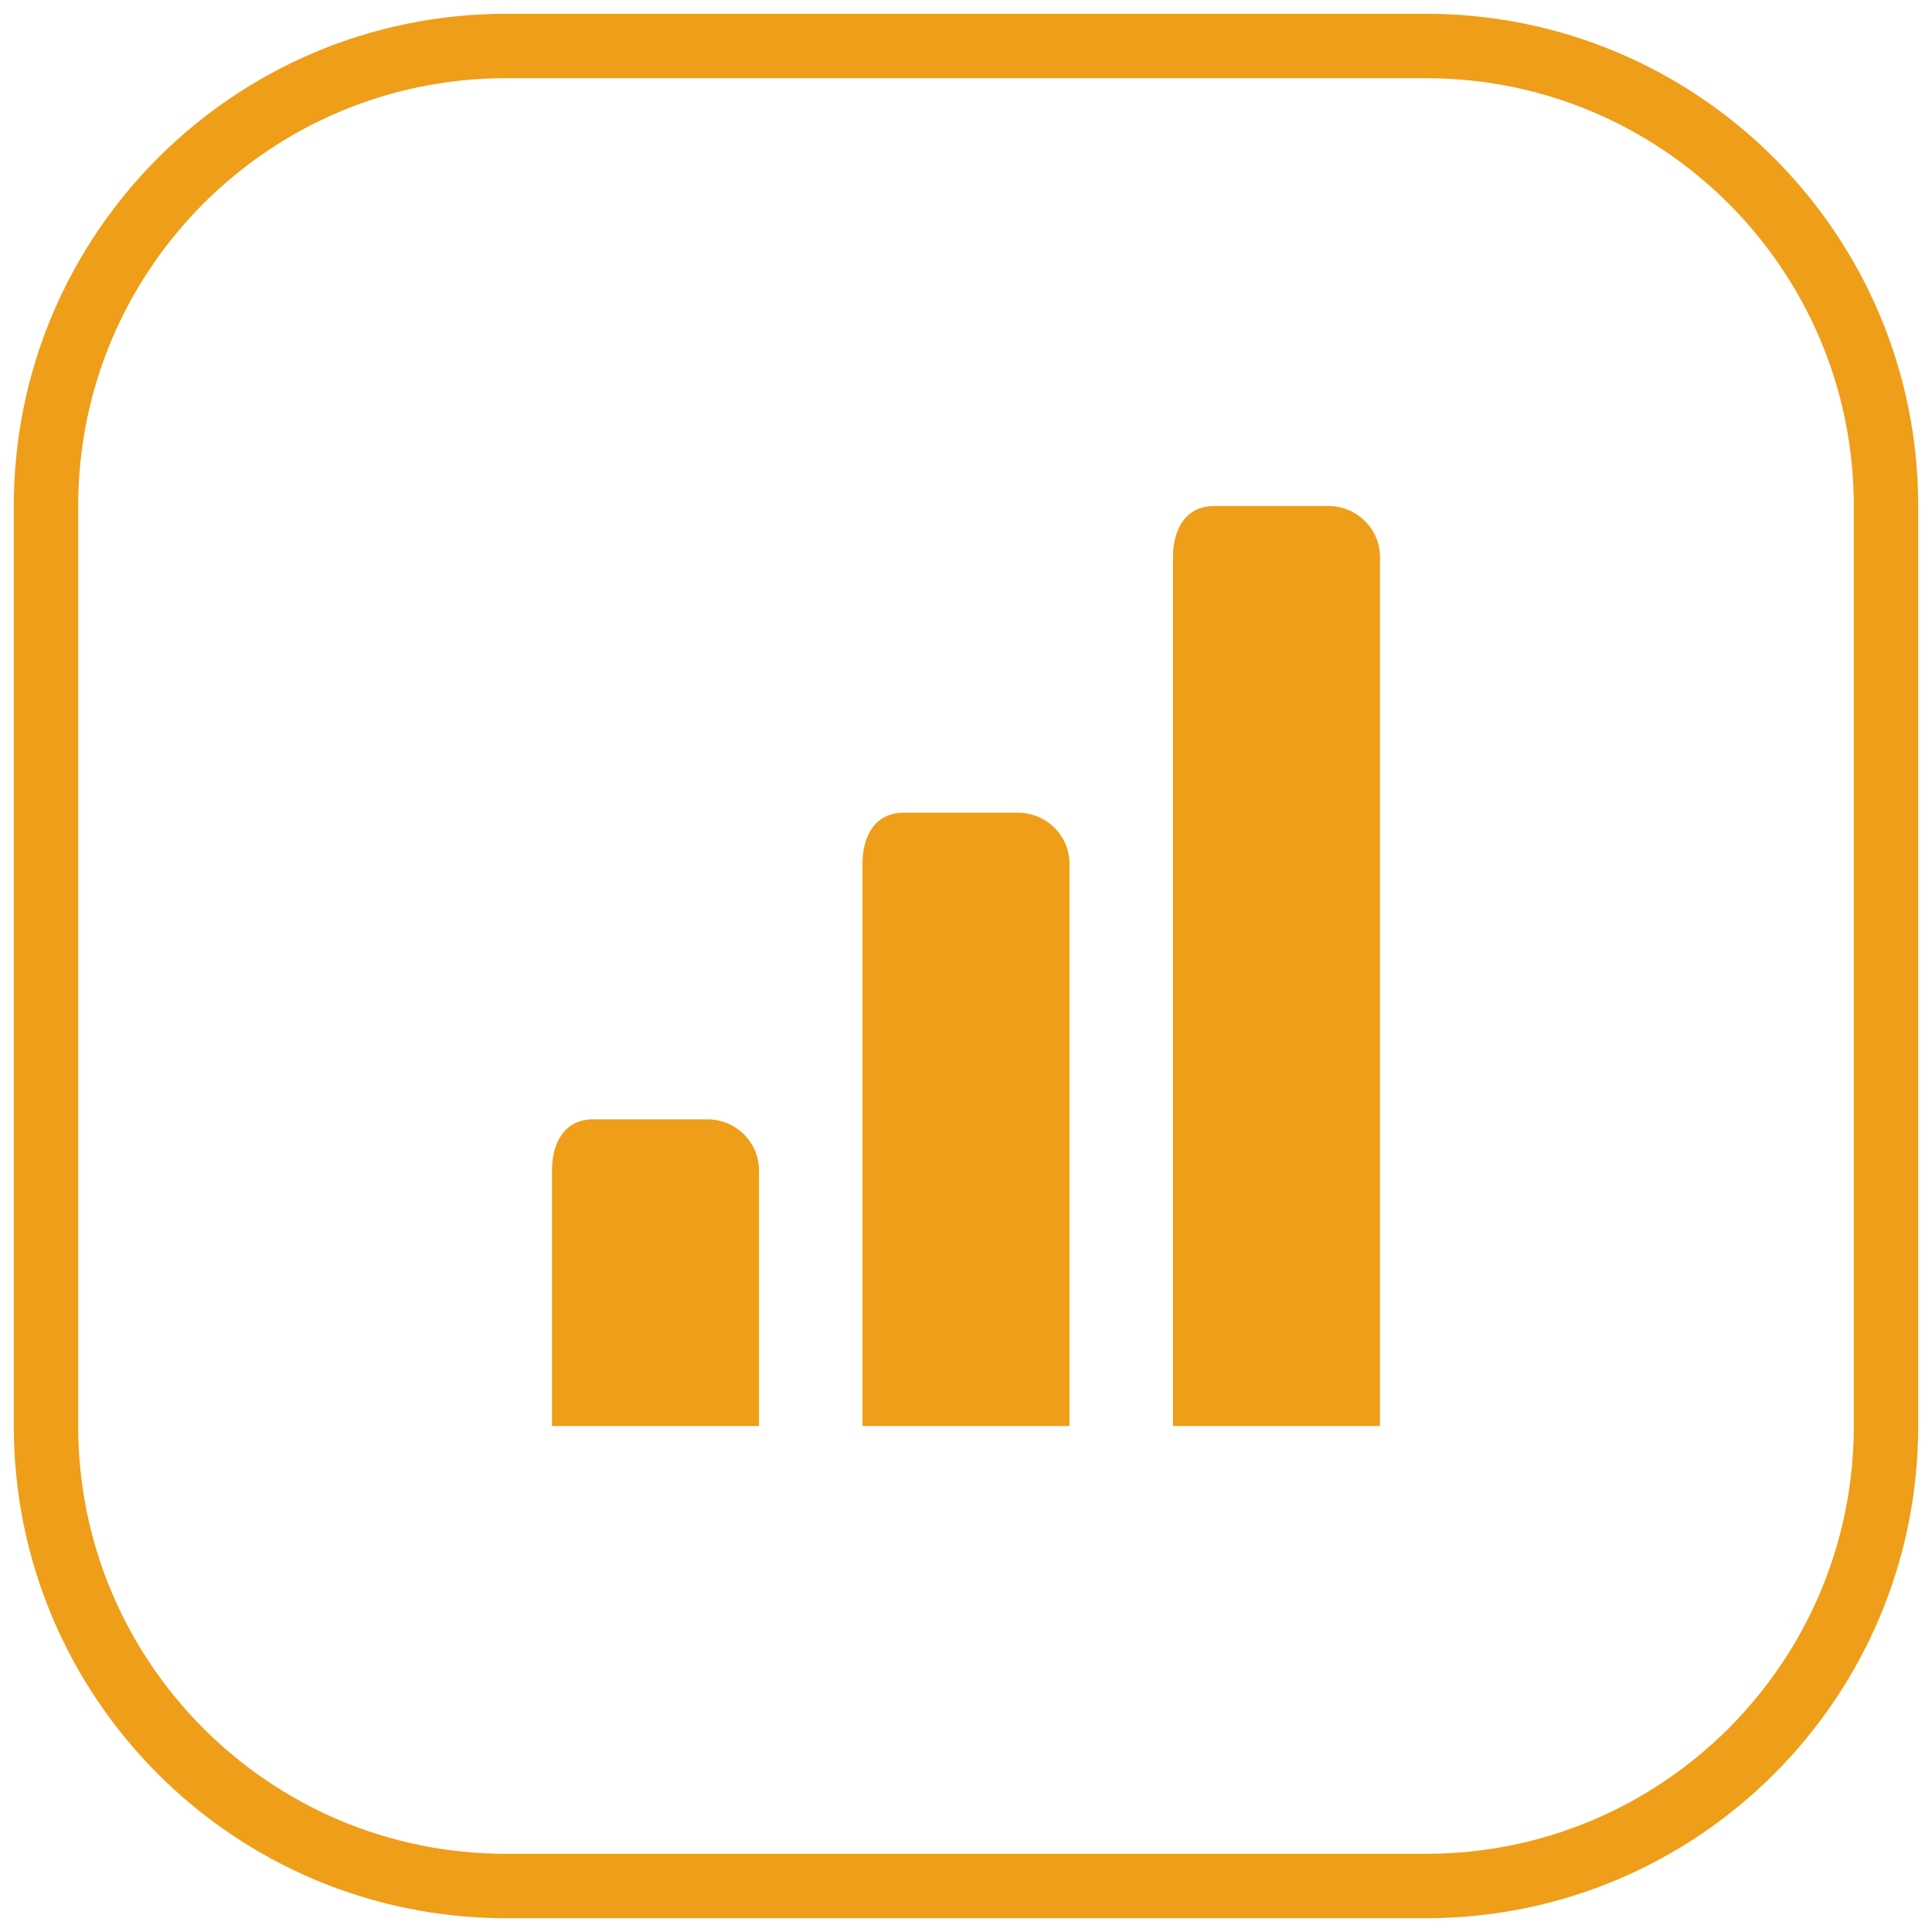
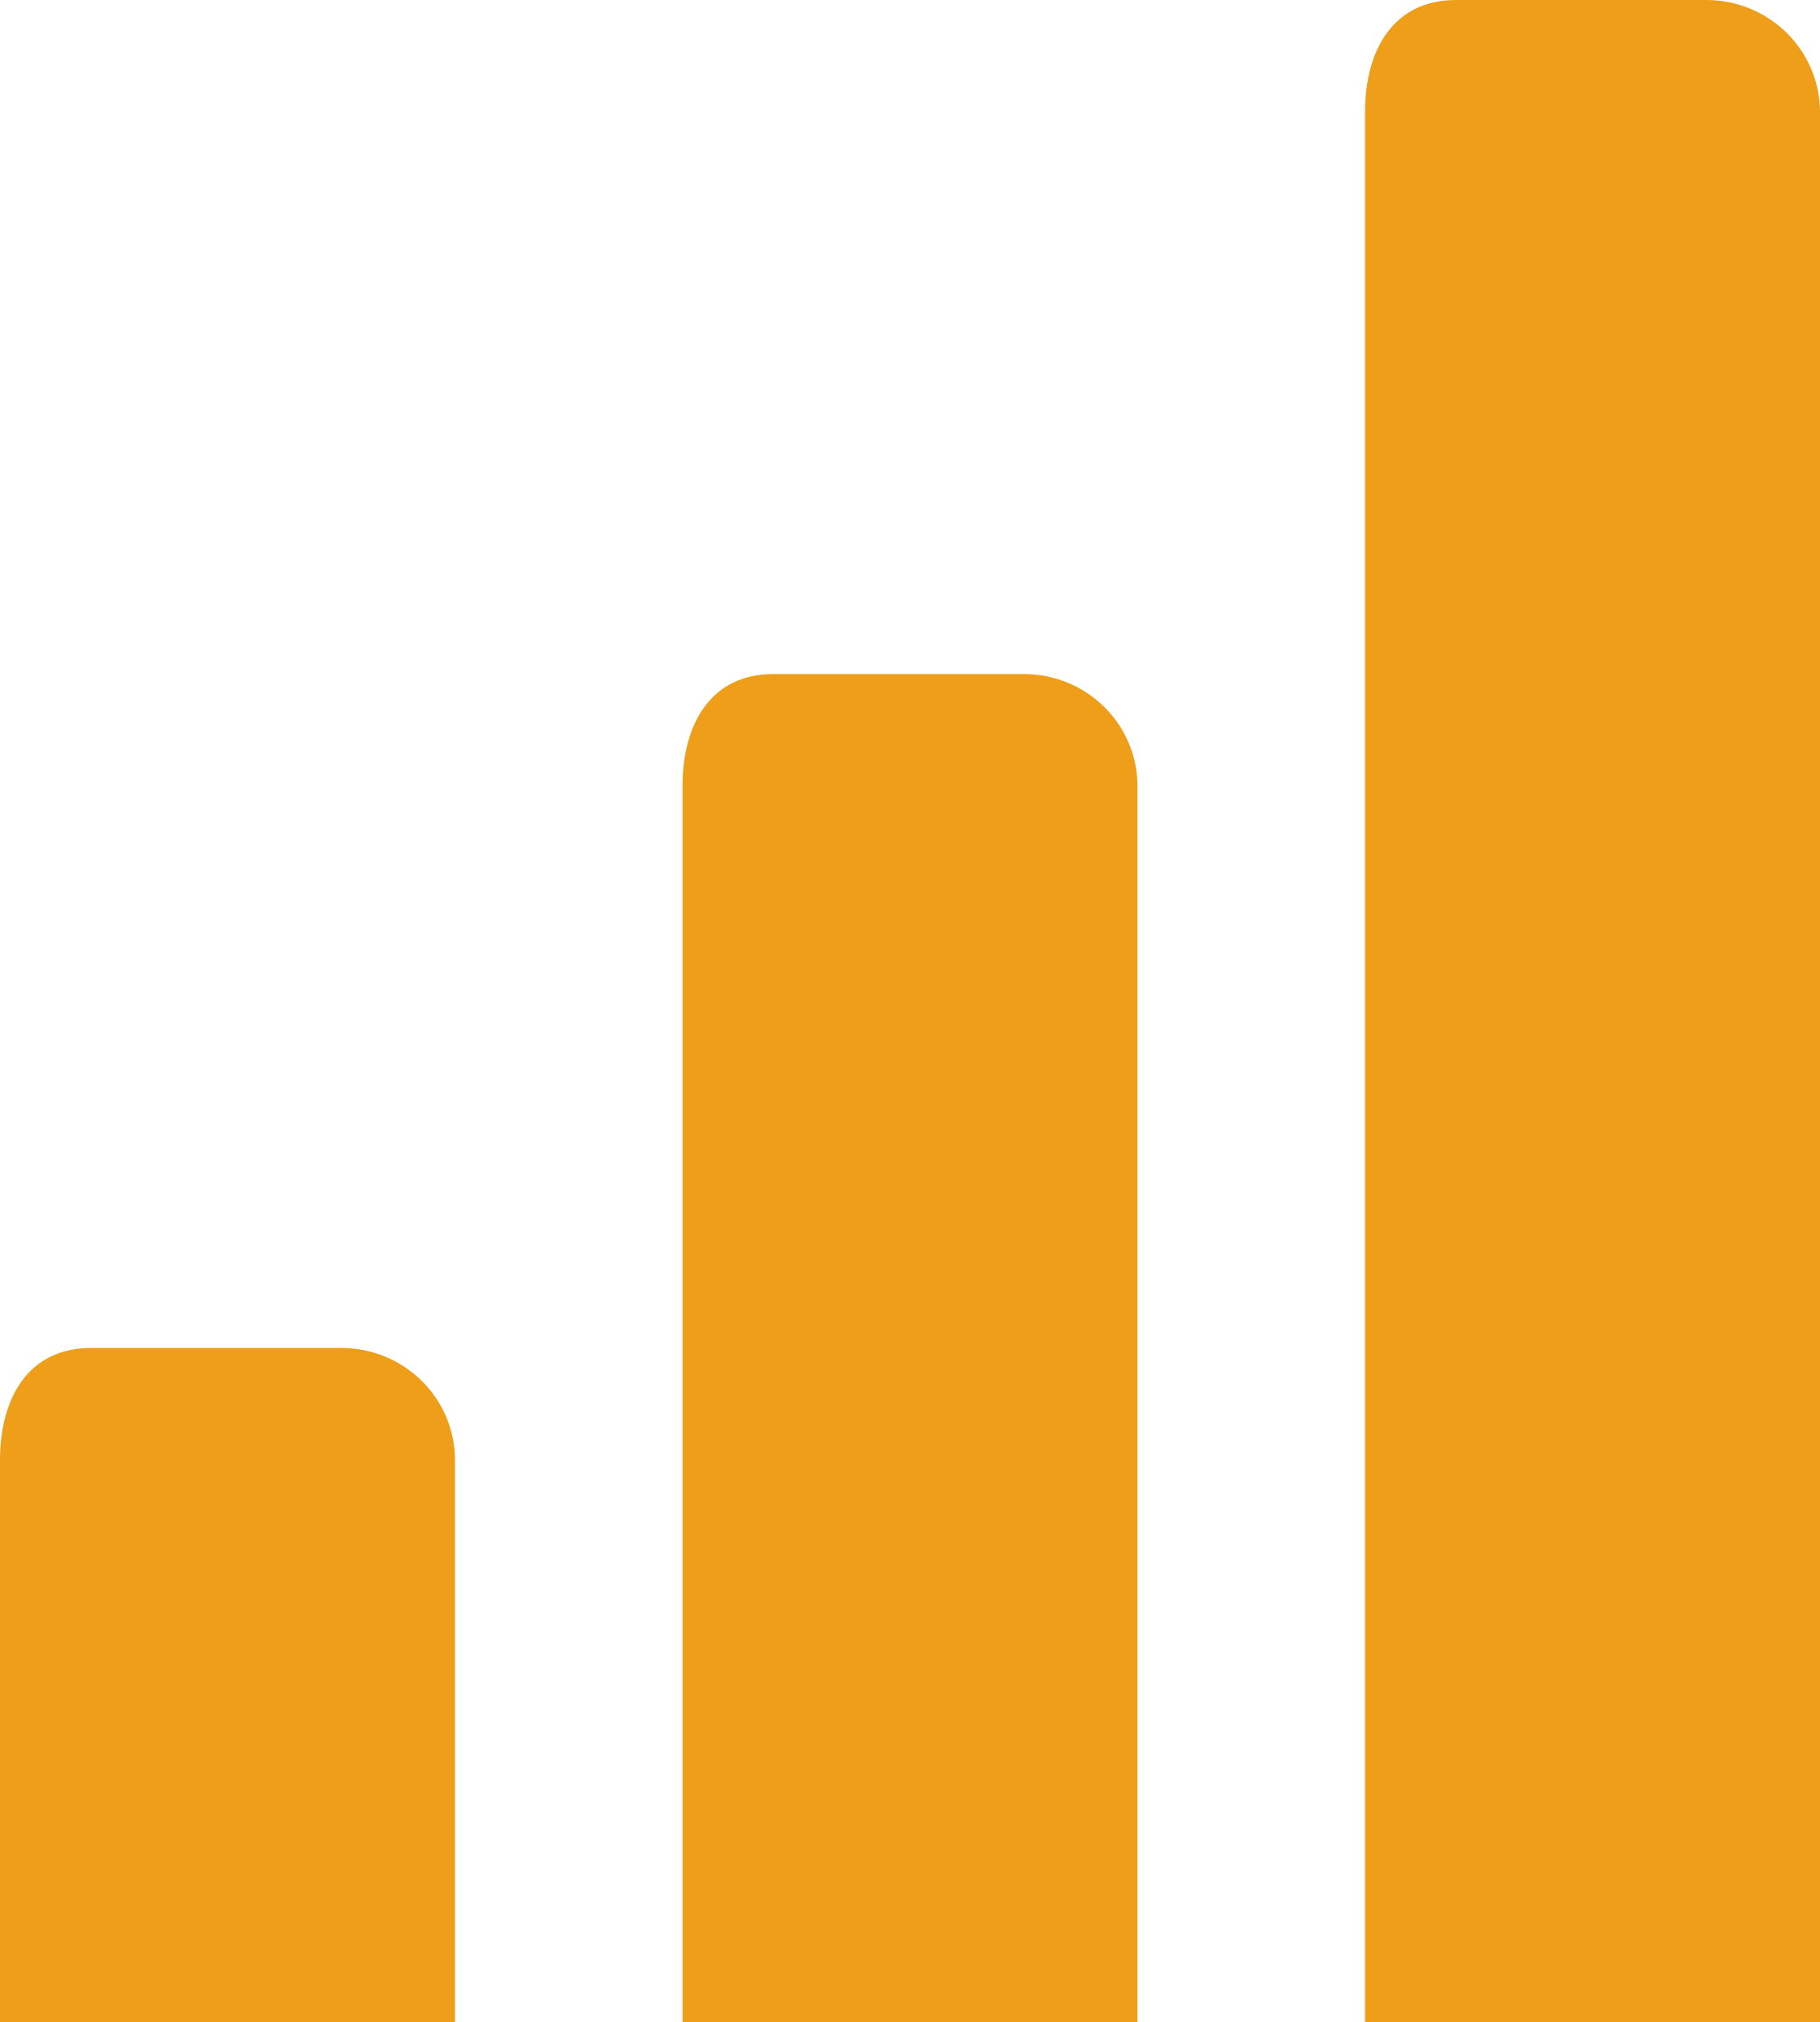
- <svg xmlns="http://www.w3.org/2000/svg" width="42px" height="42px" viewBox="0 0 42 42" version="1.1">
+ <svg xmlns="http://www.w3.org/2000/svg" width="18px" height="20px" viewBox="0 0 18 20" version="1.1">
  <defs />
  <g id="Page-1" stroke="none" stroke-width="1" fill="none" fill-rule="evenodd">
-     <g id="APP---Profil-Uploads" transform="translate(-1119, -682)">
+     <g id="APP---Profil-Uploads" transform="translate(-1131, -693)" fill="#EF9E19">
      <g id="Center" transform="translate(260, 72)">
        <g id="ABONNÉS" transform="translate(0, 325)">
          <g id="Up1" transform="translate(0, 221)">
-             <g id="Voir-TOut" transform="translate(860, 65)">
-               <rect id="Rectangle-332" stroke="#EF9E19" stroke-width="1.4" x="0" y="0" width="40" height="40" rx="10" />
-               <path d="M14.375,23.333 L11.9,23.333 C11.279,23.333 11,23.829 11,24.444 L11,30 L15.5,30 L15.5,24.444 C15.5,23.829 14.996,23.333 14.375,23.333 L14.375,23.333 Z M21.125,16.667 L18.65,16.667 C18.029,16.667 17.75,17.162 17.75,17.778 L17.75,30 L22.25,30 L22.25,17.778 C22.25,17.162 21.746,16.667 21.125,16.667 L21.125,16.667 Z M27.875,10 L25.4,10 C24.779,10 24.5,10.496 24.5,11.111 L24.5,30 L29,30 L29,11.111 C29,10.496 28.496,10 27.875,10 L27.875,10 Z" id="Fill-275" fill="#EF9E19" />
+             <g id="Voir-TOut" transform="translate(871, 75)">
+               <path d="M3.375,13.333 L0.9,13.333 C0.279,13.333 0,13.829 0,14.444 L0,20 L4.5,20 L4.5,14.444 C4.5,13.829 3.996,13.333 3.375,13.333 L3.375,13.333 Z M10.125,6.667 L7.65,6.667 C7.029,6.667 6.75,7.162 6.75,7.778 L6.75,20 L11.25,20 L11.25,7.778 C11.25,7.162 10.746,6.667 10.125,6.667 L10.125,6.667 Z M16.875,0 L14.4,0 C13.779,0 13.5,0.496 13.5,1.111 L13.5,20 L18,20 L18,1.111 C18,0.496 17.496,0 16.875,0 L16.875,0 Z" id="Fill-275" />
            </g>
          </g>
        </g>
      </g>
    </g>
  </g>
</svg>
